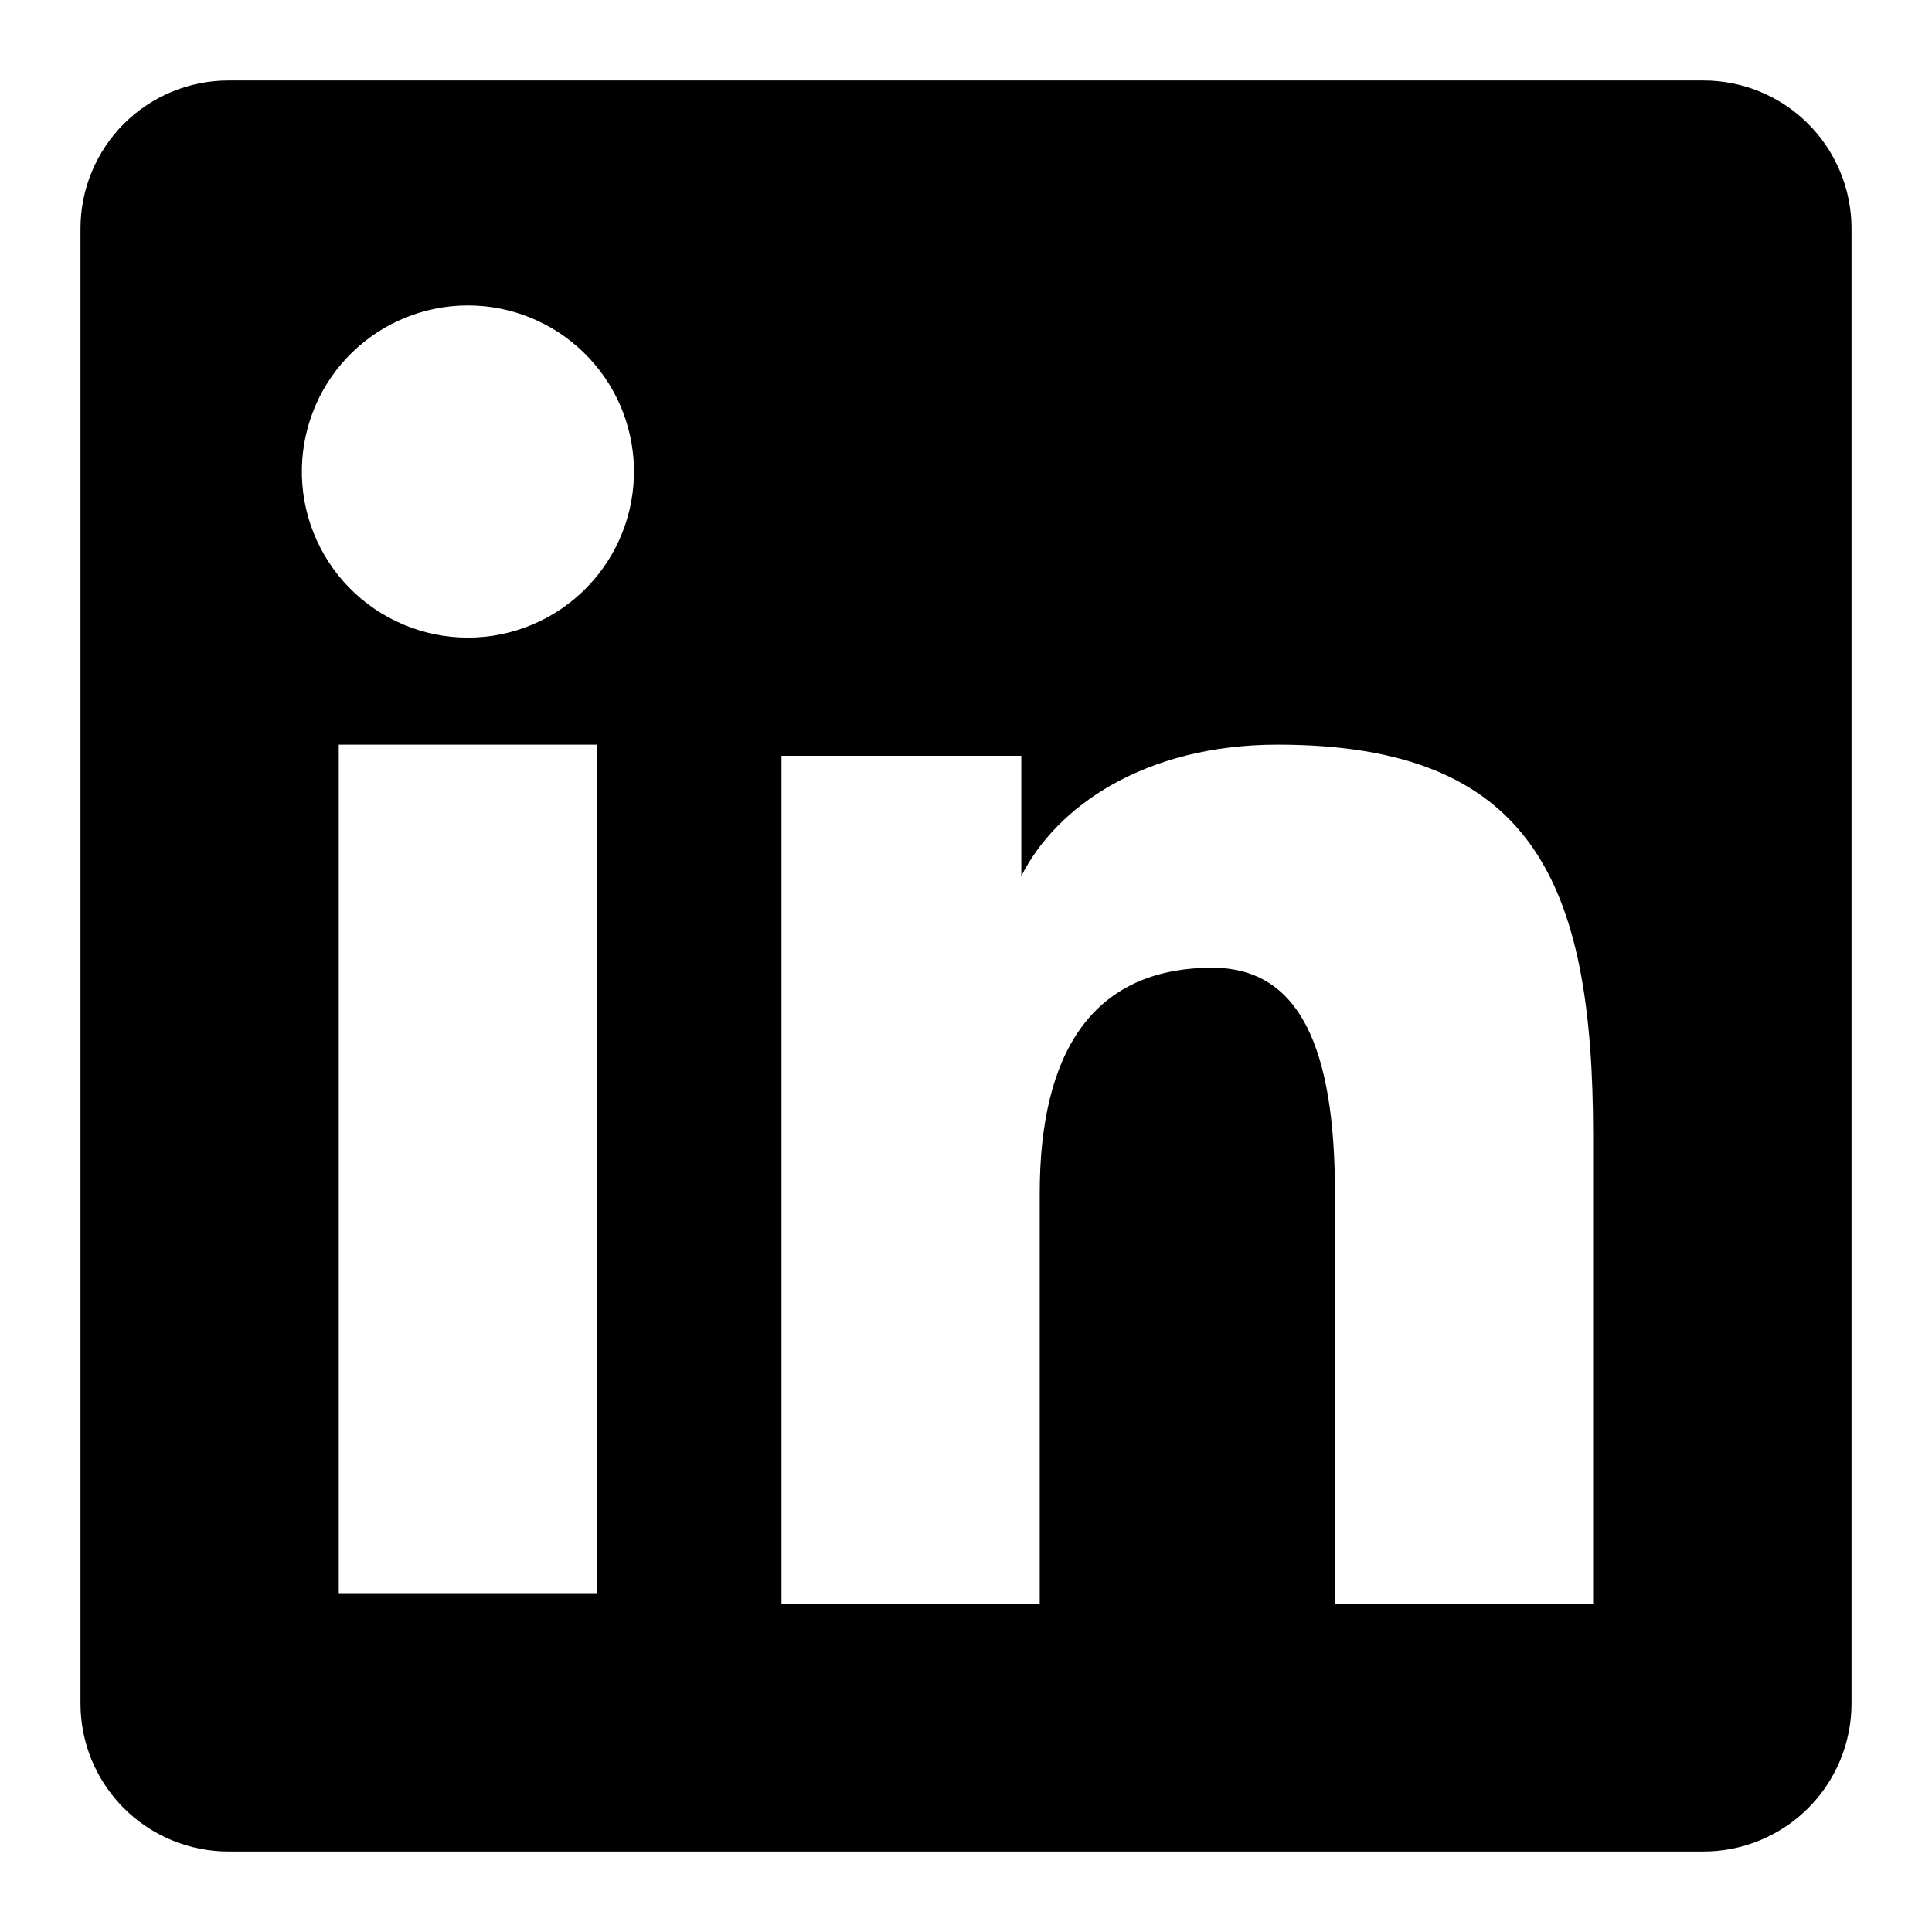
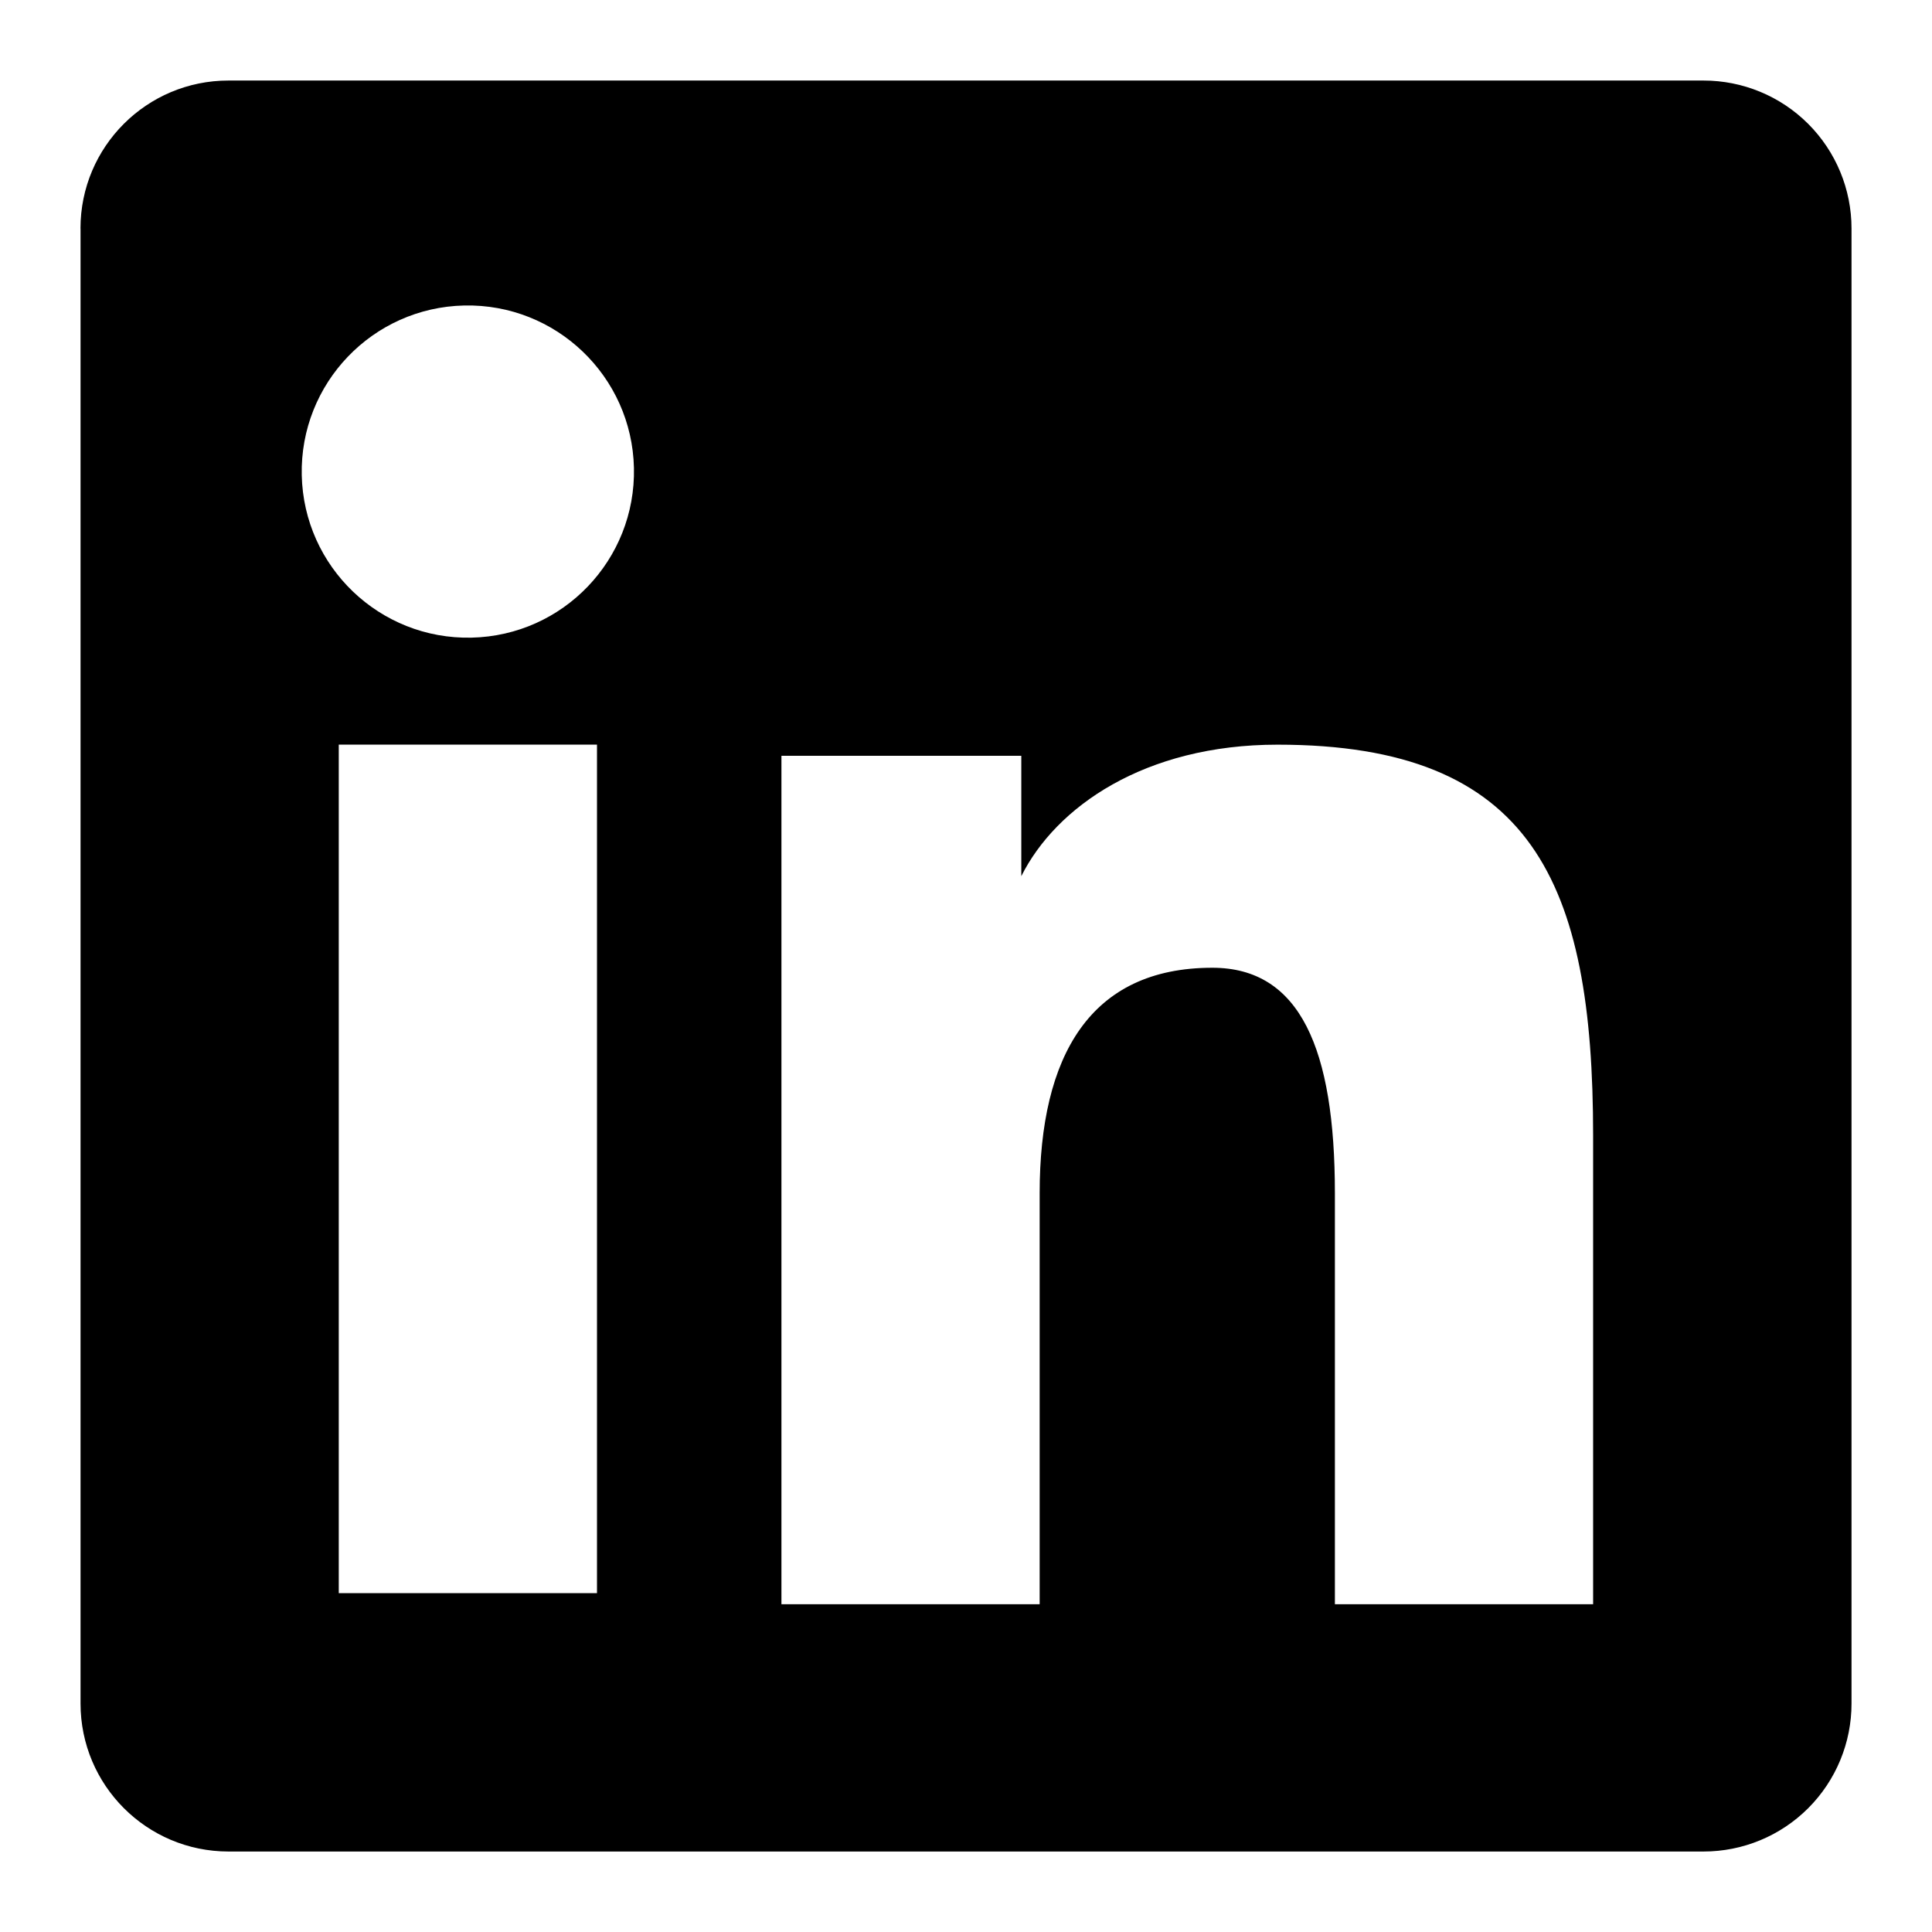
<svg xmlns="http://www.w3.org/2000/svg" viewBox="0 0 32 32" fill="none">
-   <path fill-rule="evenodd" clip-rule="evenodd" d="M1.333 3.784C1.333 3.134 1.592 2.511 2.051 2.051C2.511 1.592 3.134 1.333 3.784 1.333H28.213C28.535 1.333 28.855 1.396 29.152 1.519C29.45 1.642 29.72 1.822 29.948 2.05C30.176 2.278 30.357 2.548 30.48 2.846C30.604 3.143 30.667 3.462 30.667 3.784V28.213C30.667 28.536 30.604 28.855 30.481 29.152C30.358 29.45 30.177 29.721 29.949 29.949C29.722 30.176 29.451 30.357 29.154 30.48C28.856 30.604 28.537 30.667 28.215 30.667H3.784C3.462 30.667 3.143 30.603 2.846 30.48C2.548 30.357 2.278 30.176 2.051 29.949C1.823 29.721 1.643 29.451 1.519 29.153C1.396 28.856 1.333 28.537 1.333 28.215V3.784ZM12.944 12.518H16.916V14.512C17.489 13.366 18.956 12.334 21.16 12.334C25.385 12.334 26.387 14.617 26.387 18.808V26.571H22.111V19.763C22.111 17.376 21.537 16.029 20.081 16.029C18.061 16.029 17.221 17.482 17.221 19.763V26.571H12.944V12.518ZM5.611 26.388H9.888V12.334H5.611V26.387V26.388ZM10.5 7.75C10.508 8.116 10.443 8.48 10.308 8.821C10.174 9.161 9.972 9.472 9.716 9.734C9.46 9.995 9.154 10.204 8.817 10.345C8.479 10.488 8.116 10.561 7.75 10.561C7.384 10.561 7.021 10.488 6.683 10.345C6.346 10.204 6.04 9.995 5.784 9.734C5.528 9.472 5.326 9.161 5.192 8.821C5.057 8.48 4.992 8.116 5 7.75C5.016 7.031 5.312 6.347 5.826 5.844C6.34 5.341 7.031 5.059 7.75 5.059C8.469 5.059 9.159 5.341 9.673 5.844C10.188 6.347 10.484 7.031 10.5 7.75Z" fill="currentColor" />
+   <path fill-rule="evenodd" clip-rule="evenodd" d="M1.333 3.784a2.45 2.45 0 0 1 2.451-2.45h24.43a2.45 2.45 0 0 1 2.453 2.45v24.43a2.45 2.45 0 0 1-2.452 2.453H3.784a2.451 2.451 0 0 1-2.45-2.452V3.785Zm11.611 8.734h3.972v1.994c.573-1.146 2.04-2.178 4.244-2.178 4.225 0 5.227 2.284 5.227 6.474v7.763H22.11v-6.808c0-2.387-.574-3.734-2.03-3.734-2.02 0-2.86 1.453-2.86 3.734v6.808h-4.277V12.517Zm-7.333 13.87h4.277V12.333H5.611v14.055ZM10.5 7.75a2.751 2.751 0 1 1-5.502.121 2.751 2.751 0 0 1 5.502-.12Z" fill="currentColor" />
</svg>
